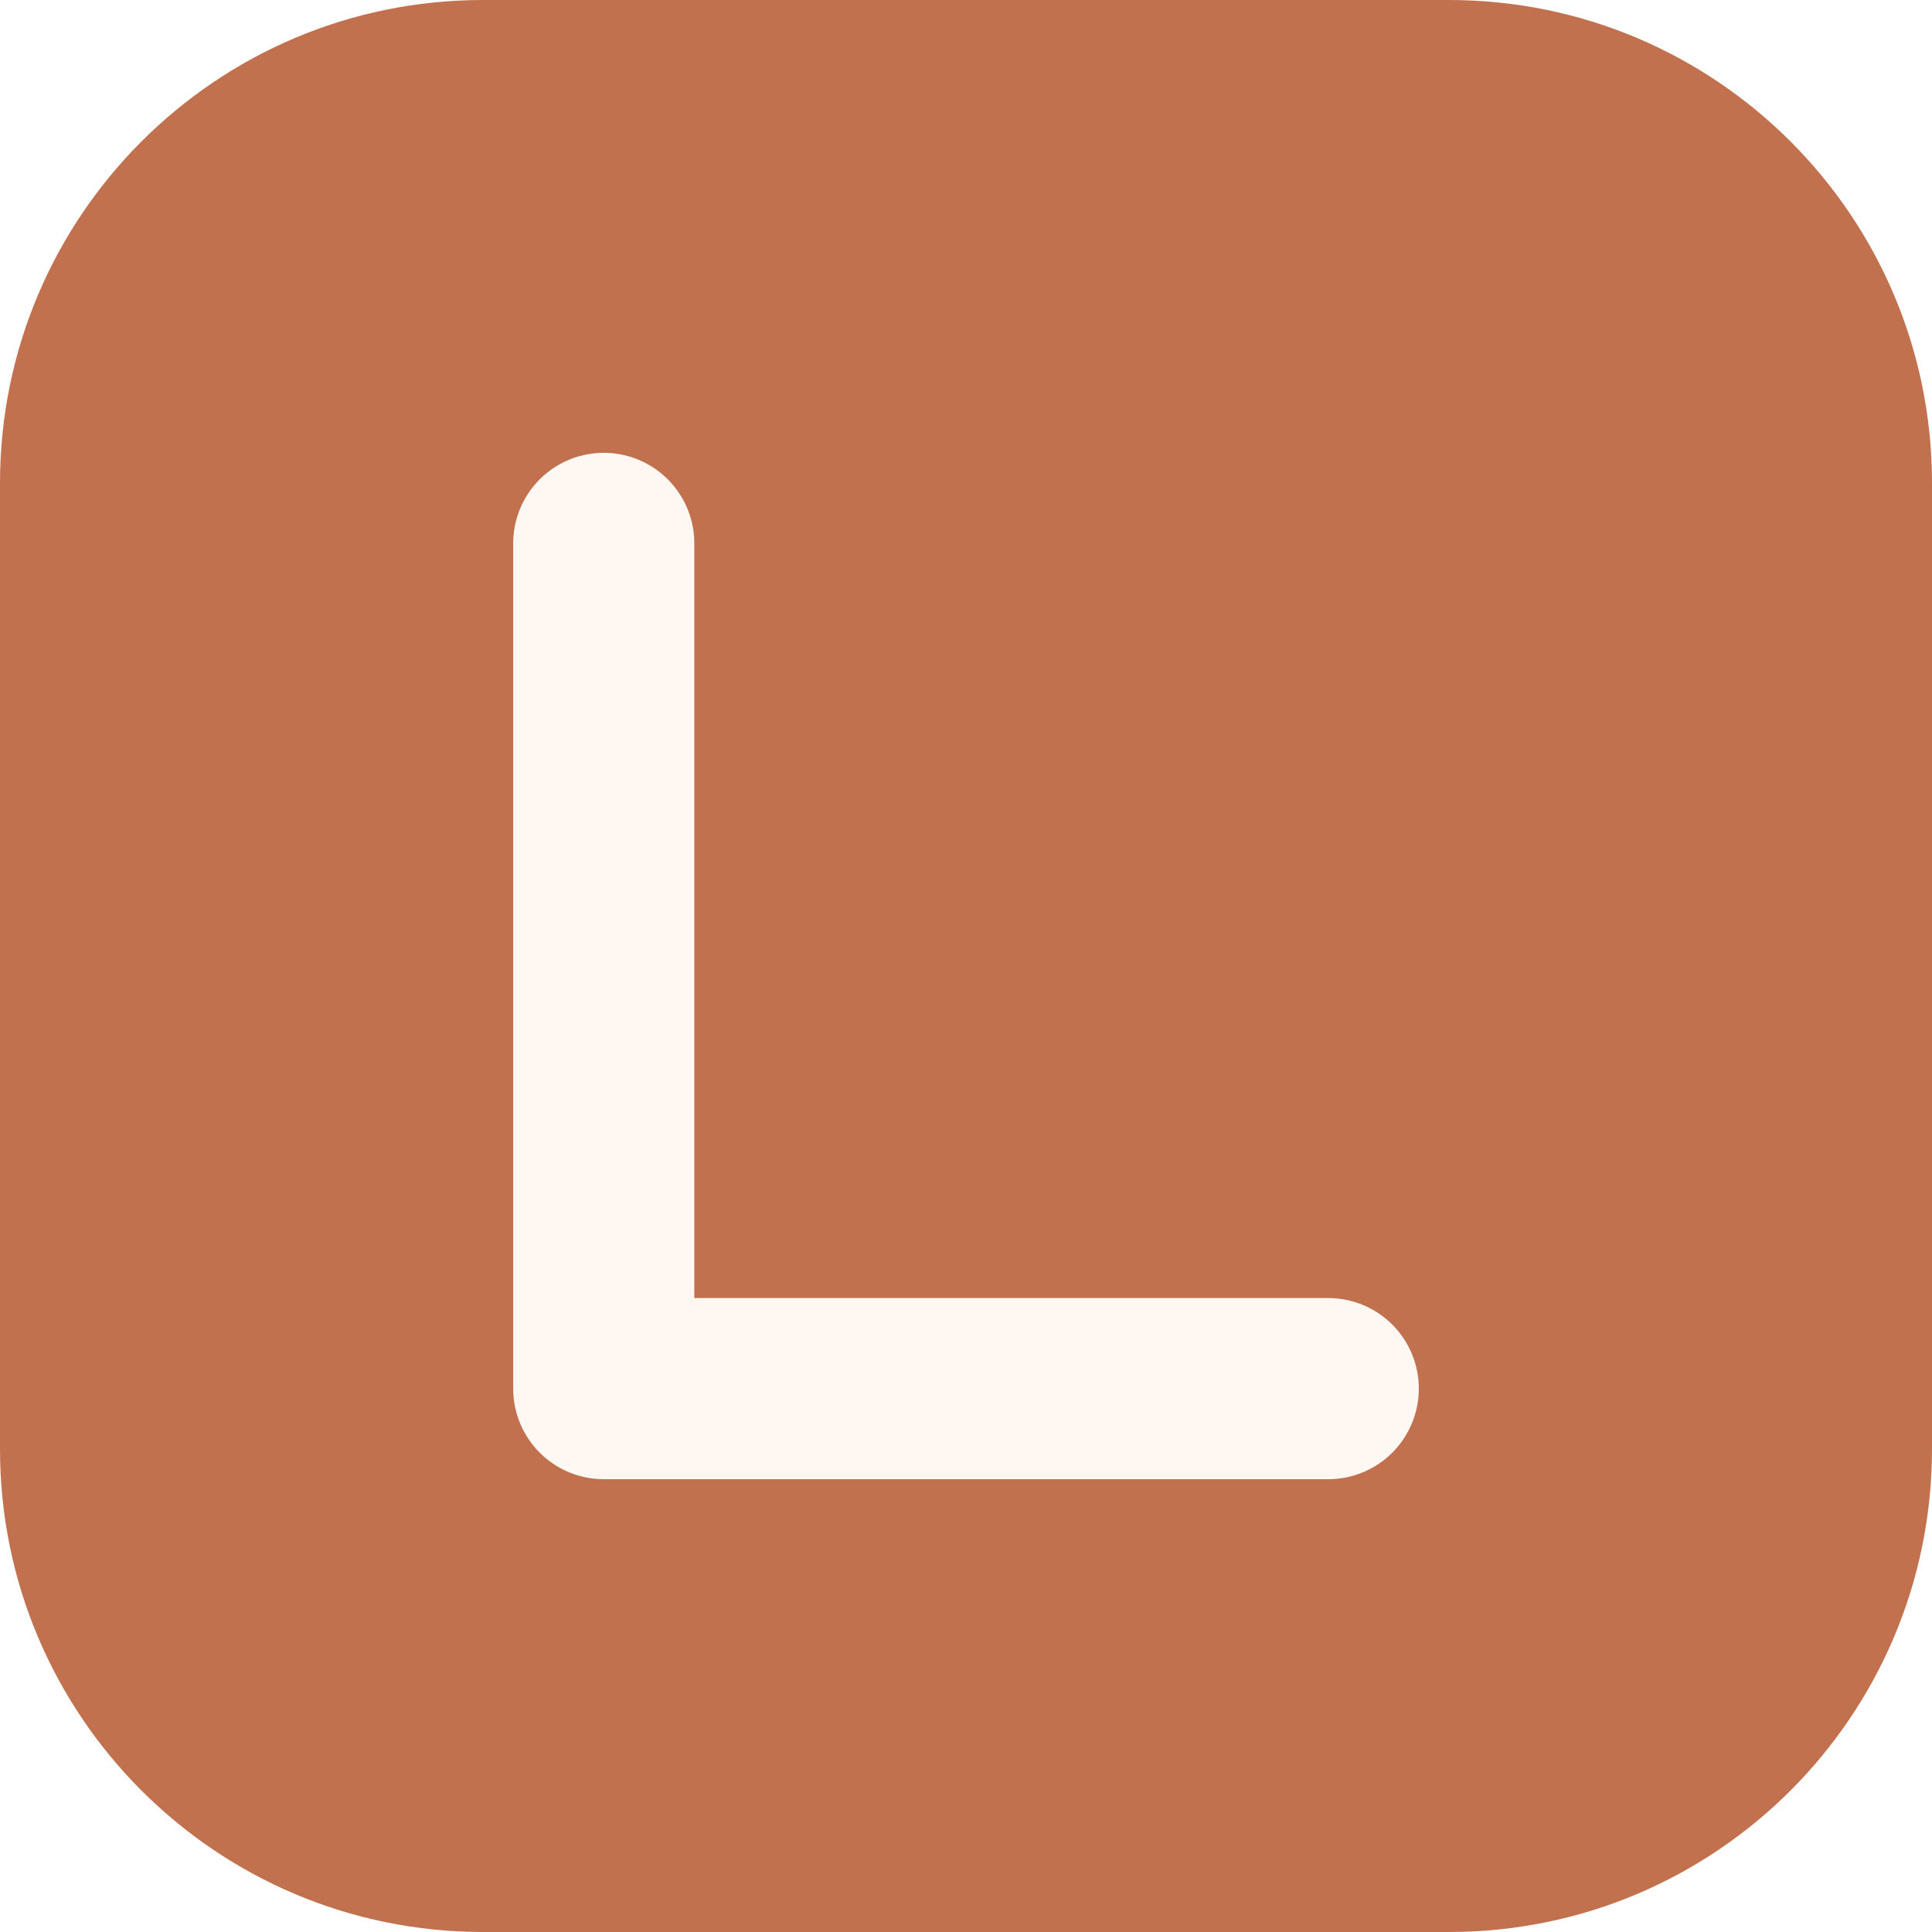
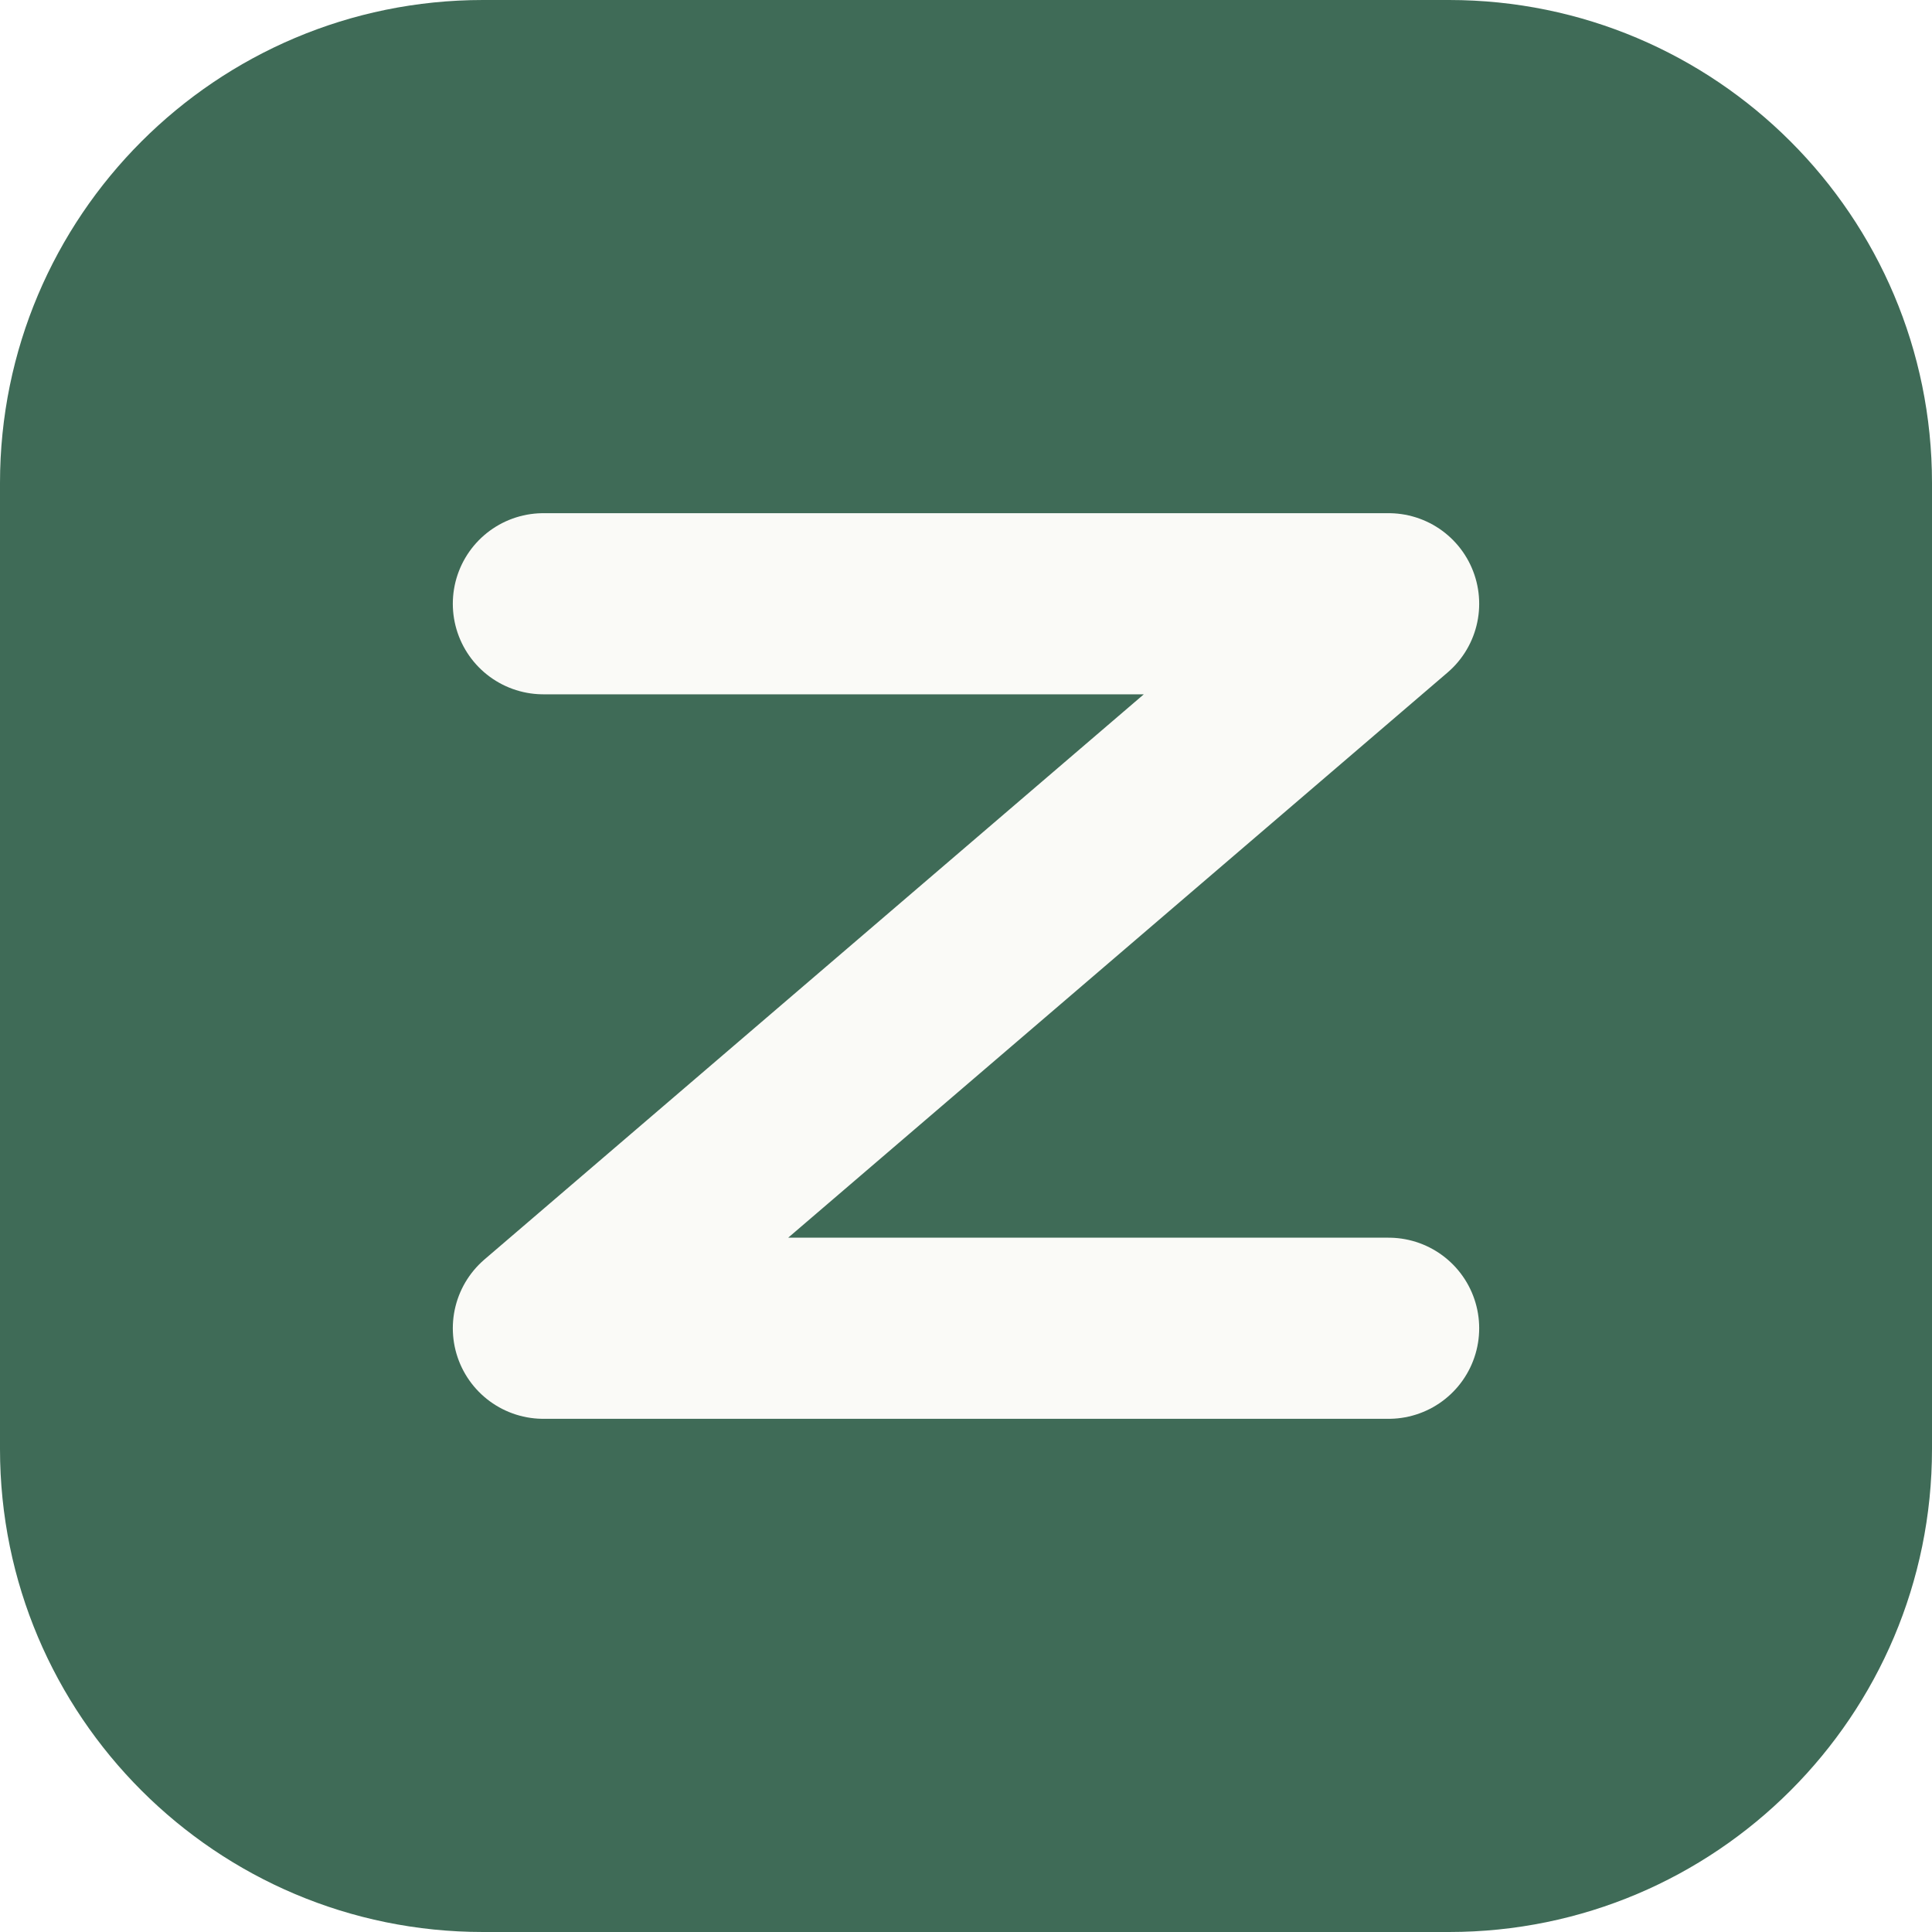
<svg xmlns="http://www.w3.org/2000/svg" viewBox="0 0 64 64">
-   <rect width="64" height="64" rx="16" fill="#c2714f" />
-   <path d="M20 18v28h24" fill="none" stroke="#fff8f2" stroke-width="6" stroke-linecap="round" stroke-linejoin="round" />
+   <rect width="64" height="64" rx="16" fill="#3F6B57" />
+   <path d="M18 20 H46 L18 44 H46" fill="none" stroke="#FAFAF7" stroke-width="6" stroke-linecap="round" stroke-linejoin="round" />
</svg>
